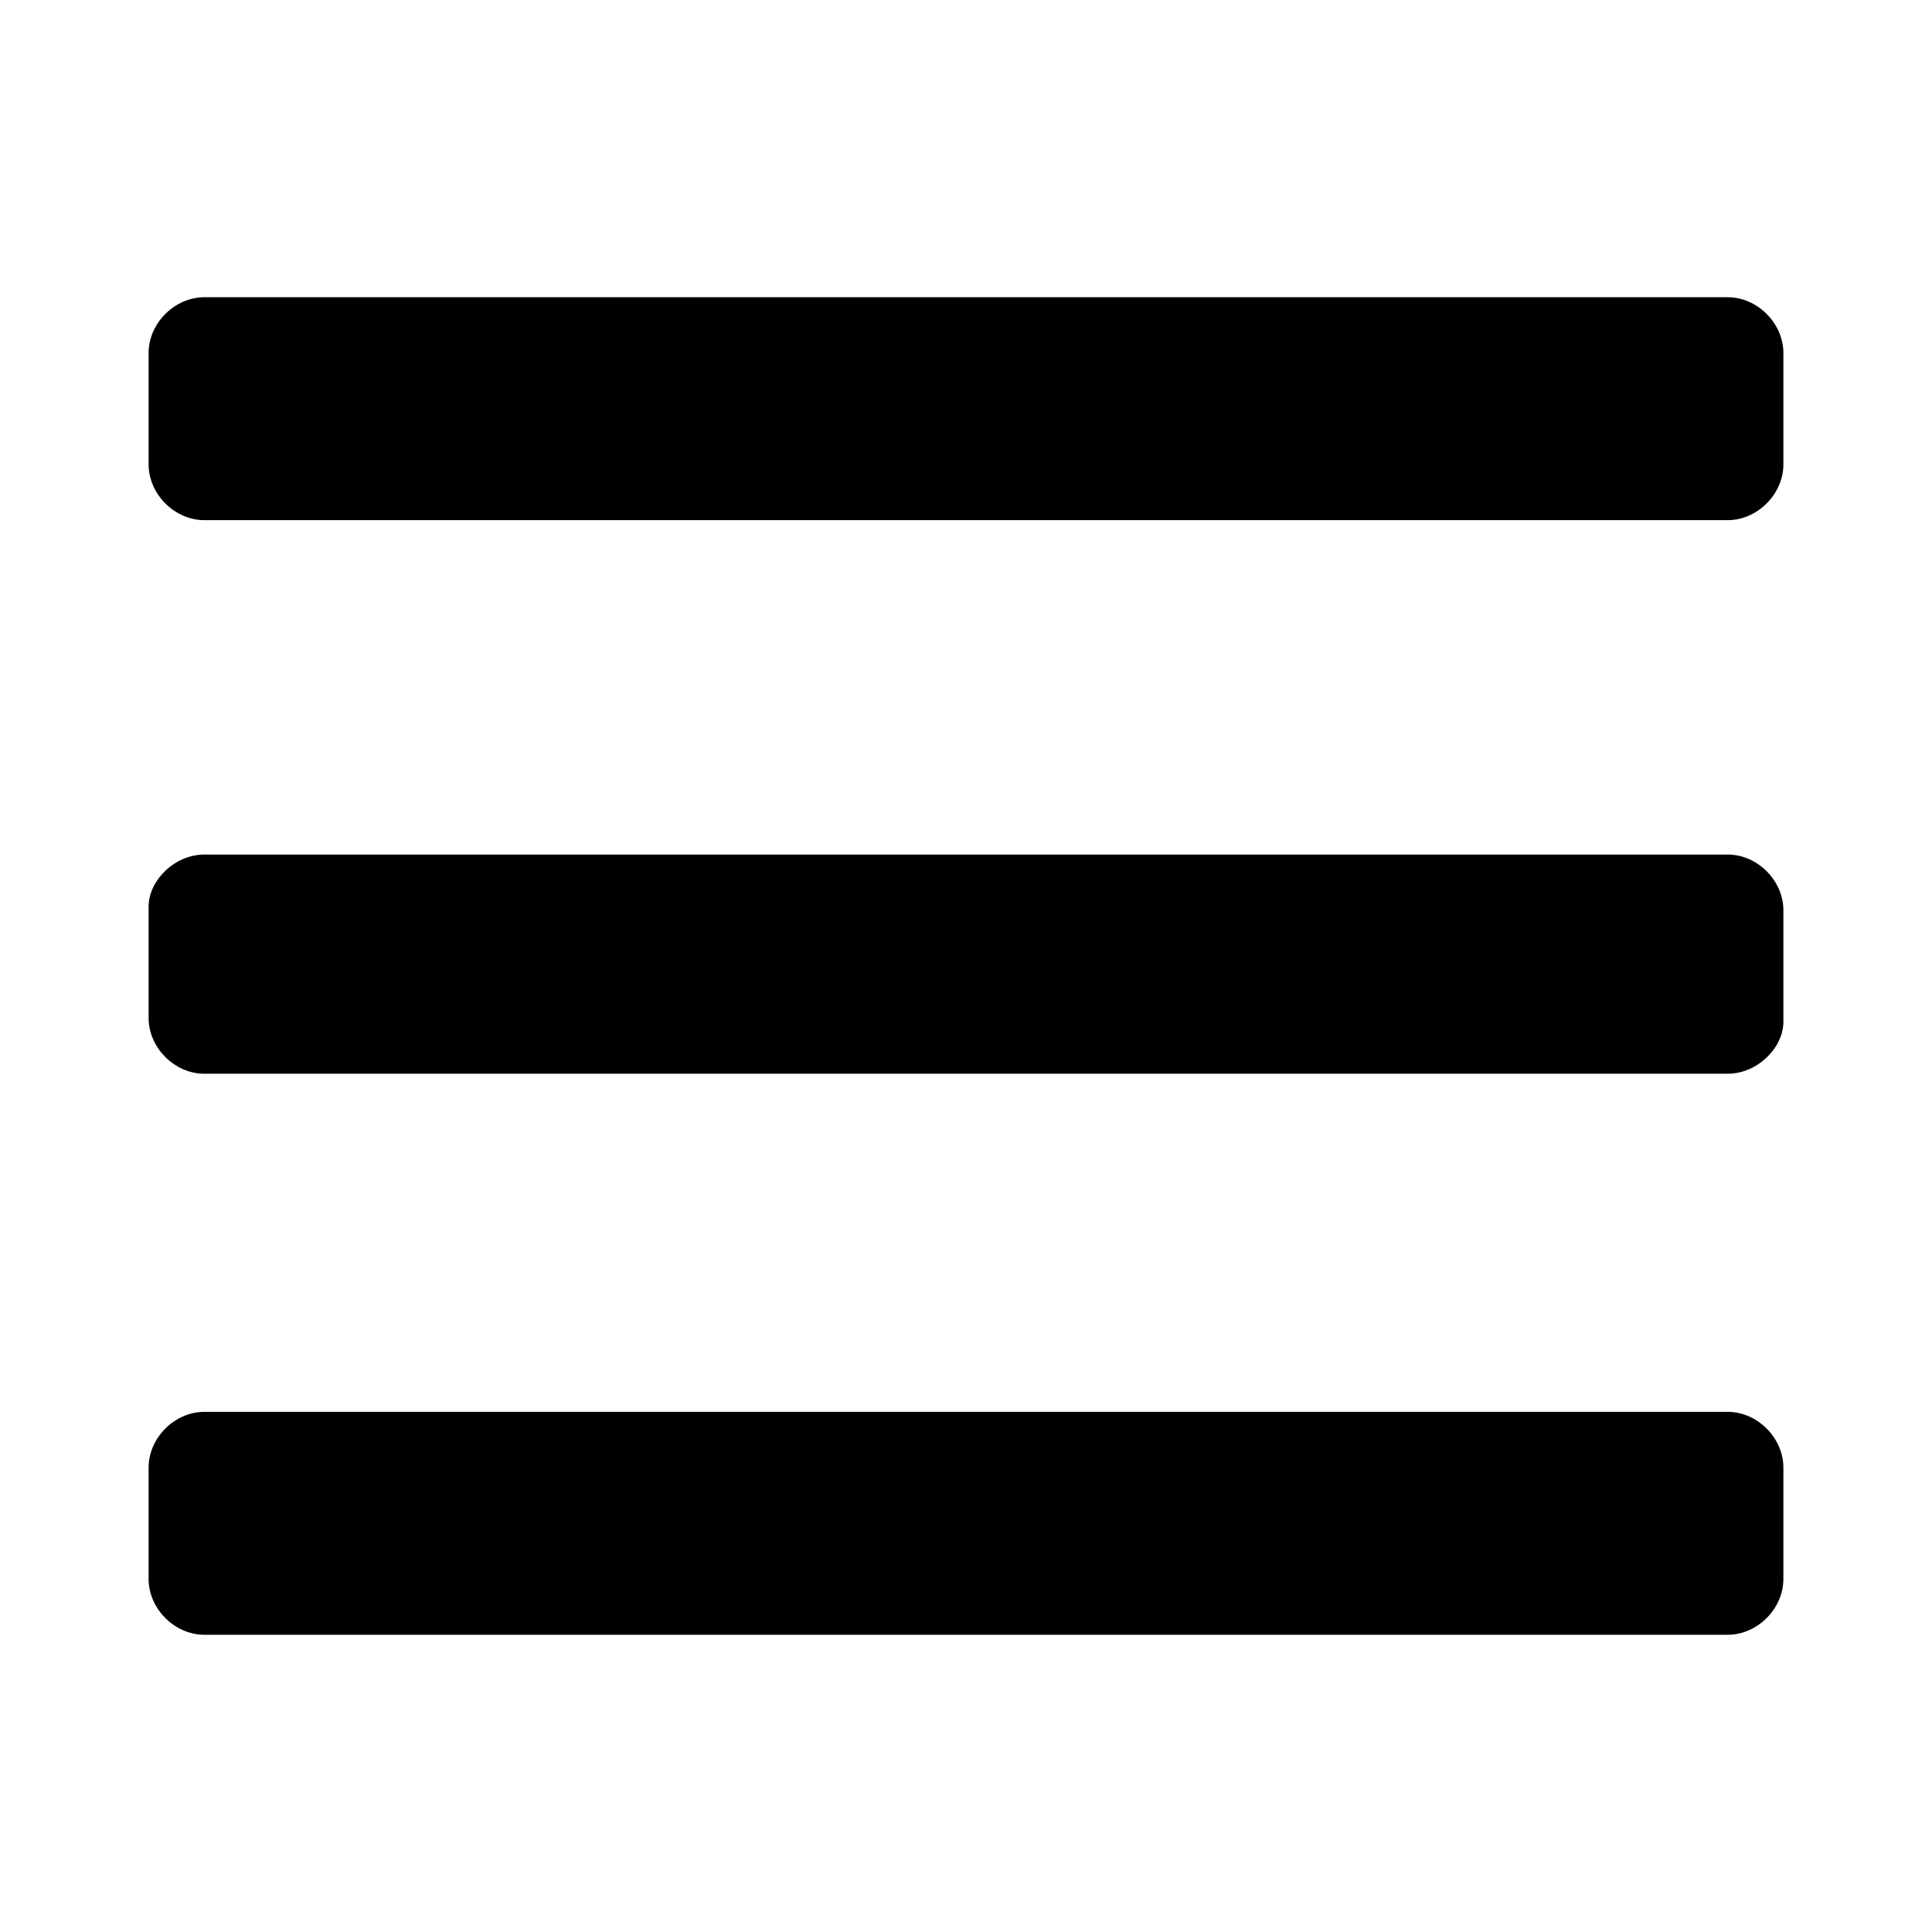
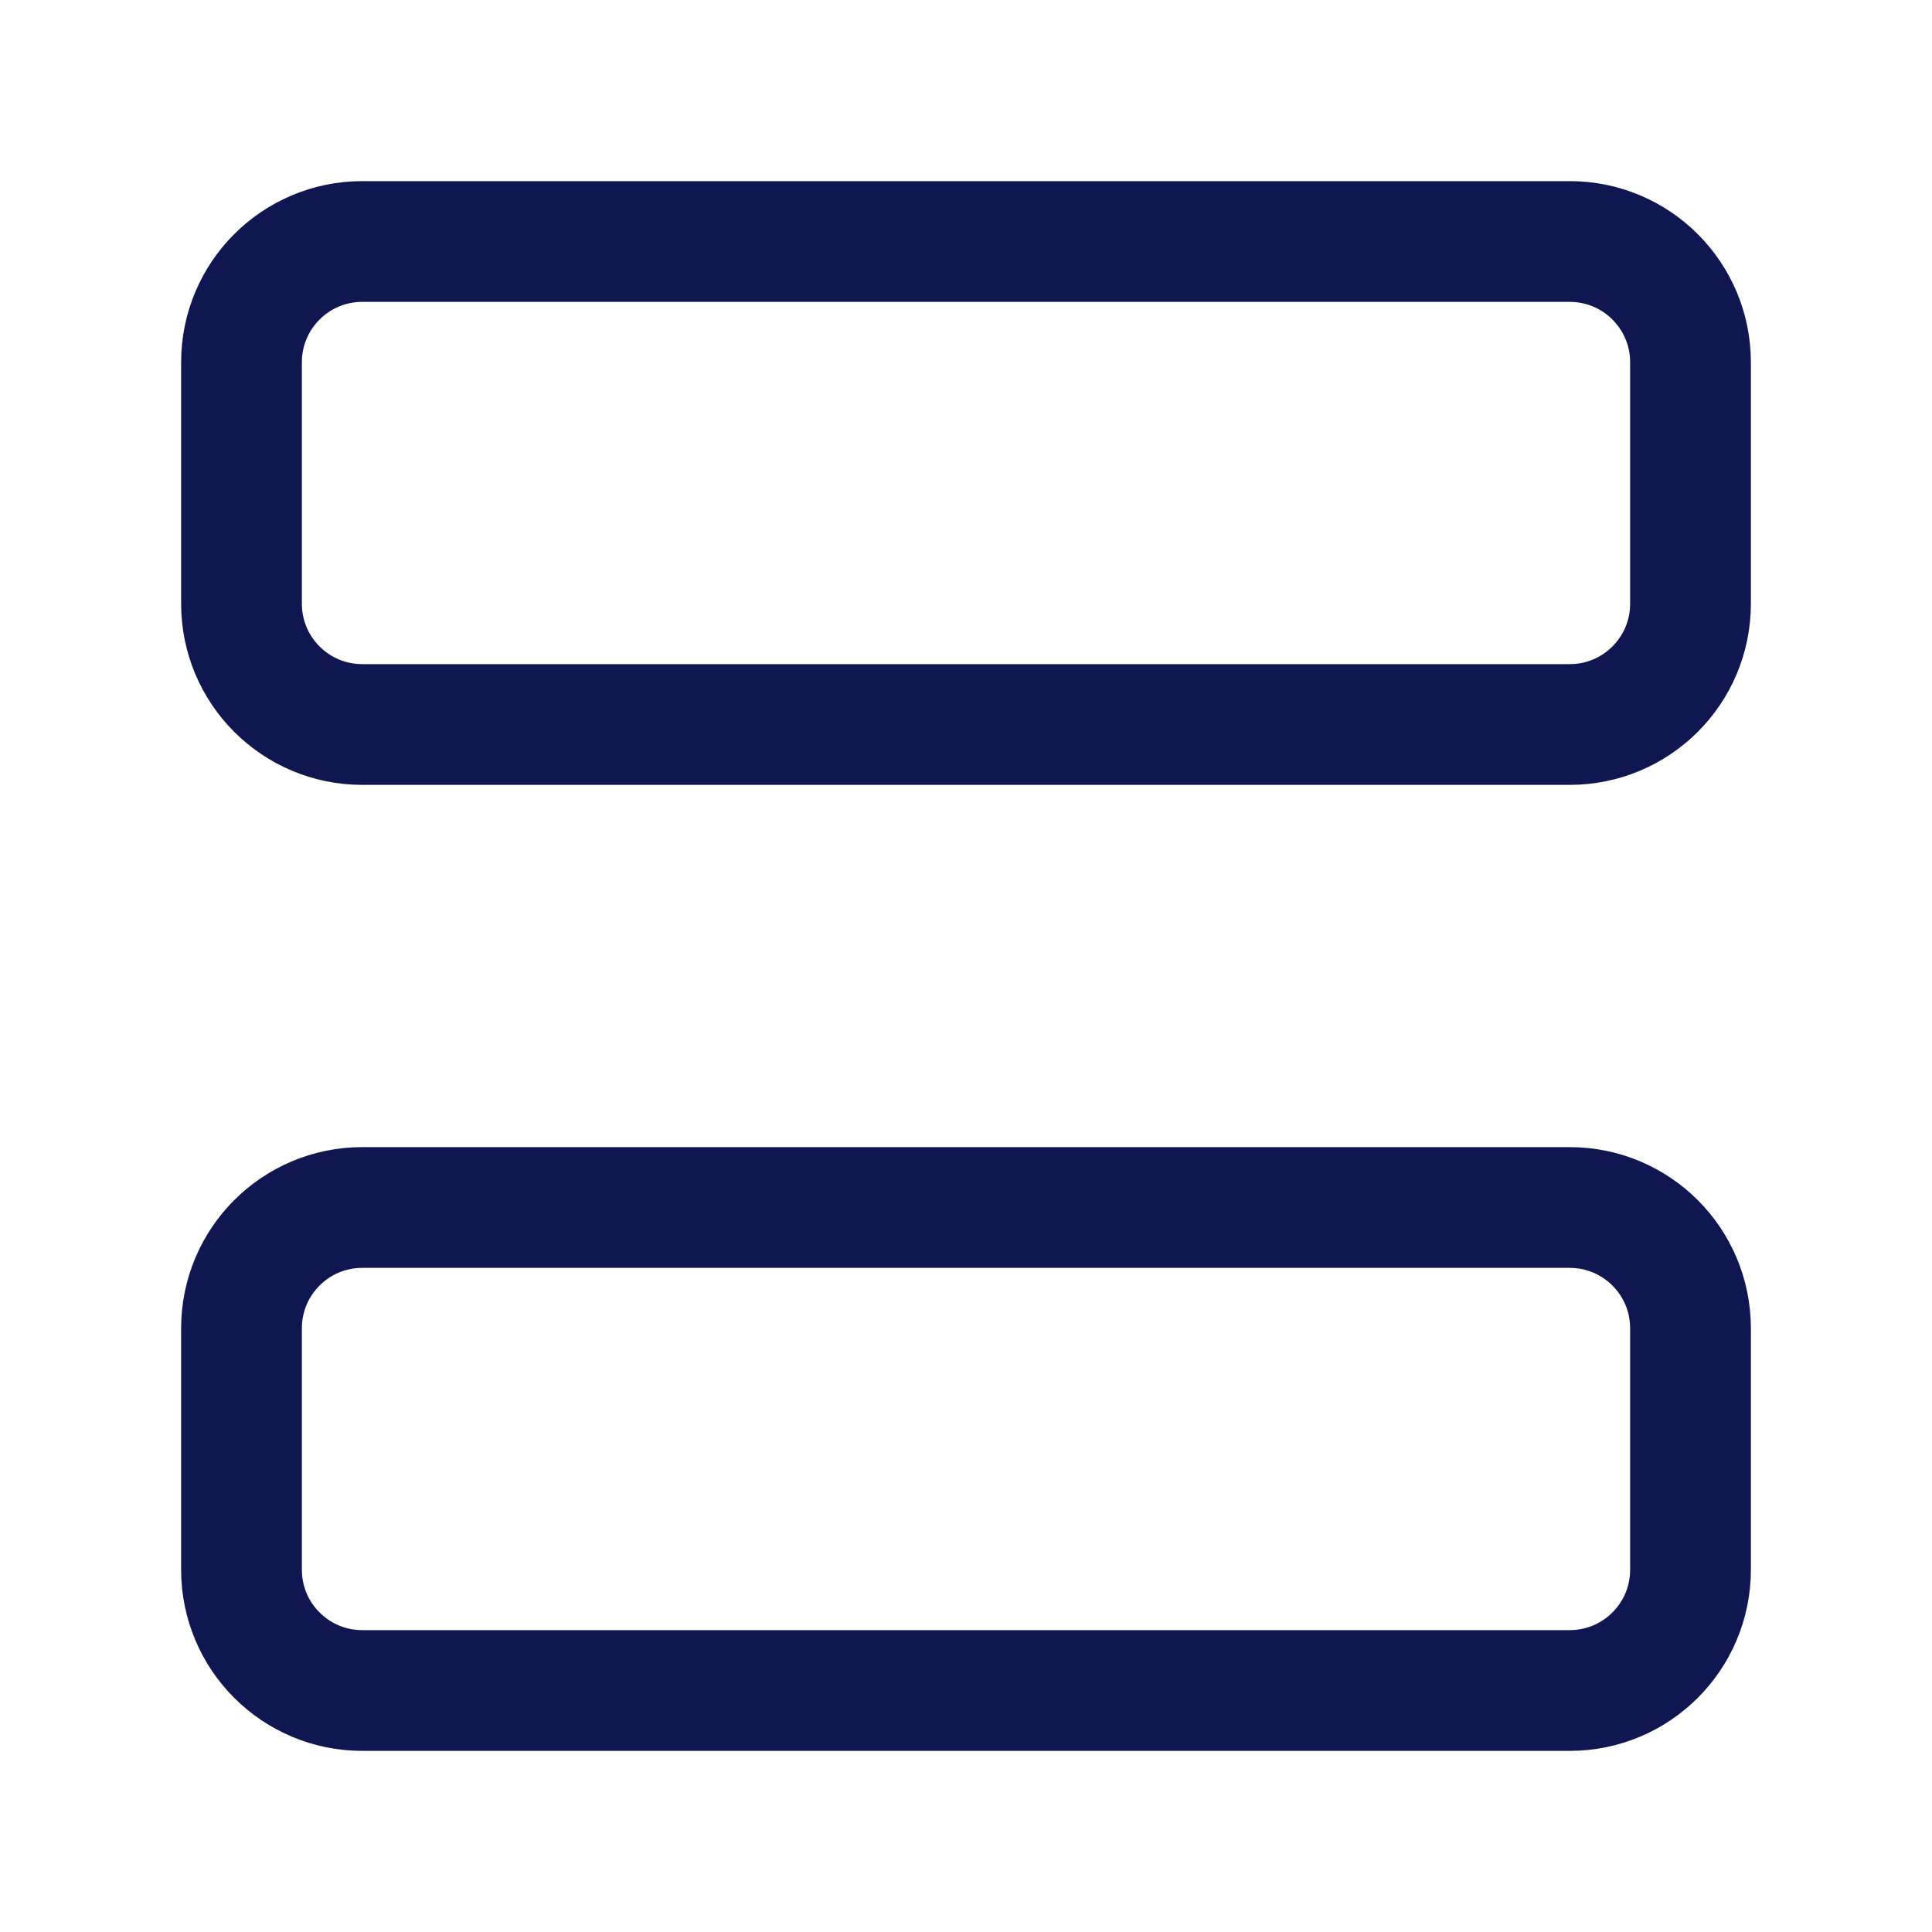
- <svg xmlns="http://www.w3.org/2000/svg" fill="#000000" width="800px" height="800px" viewBox="0 0 52 52" enable-background="new 0 0 52 52" xml:space="preserve">
-   <path d="M46.5,14h-41C4.7,14,4,13.3,4,12.5v-3C4,8.7,4.7,8,5.5,8h41C47.3,8,48,8.7,48,9.5v3C48,13.3,47.3,14,46.5,14  z" />
-   <path d="M46.5,28.9h-41c-0.8,0-1.5-0.7-1.5-1.5v-3C4,23.7,4.7,23,5.5,23h41c0.8,0,1.5,0.7,1.5,1.5v3  C48,28.2,47.3,28.9,46.5,28.9z" />
-   <path d="M46.5,44h-41C4.7,44,4,43.3,4,42.5v-3C4,38.7,4.7,38,5.5,38h41c0.8,0,1.5,0.7,1.5,1.5v3  C48,43.3,47.3,44,46.5,44z" />
+ <svg xmlns="http://www.w3.org/2000/svg" width="16" height="16" viewBox="0 0 16 16" fill="none">
+   <rect x="2" y="2" width="12" height="4" rx="1" stroke="#101750" />
+   <rect x="2" y="10" width="12" height="4" rx="1" stroke="#101750" />
</svg>
